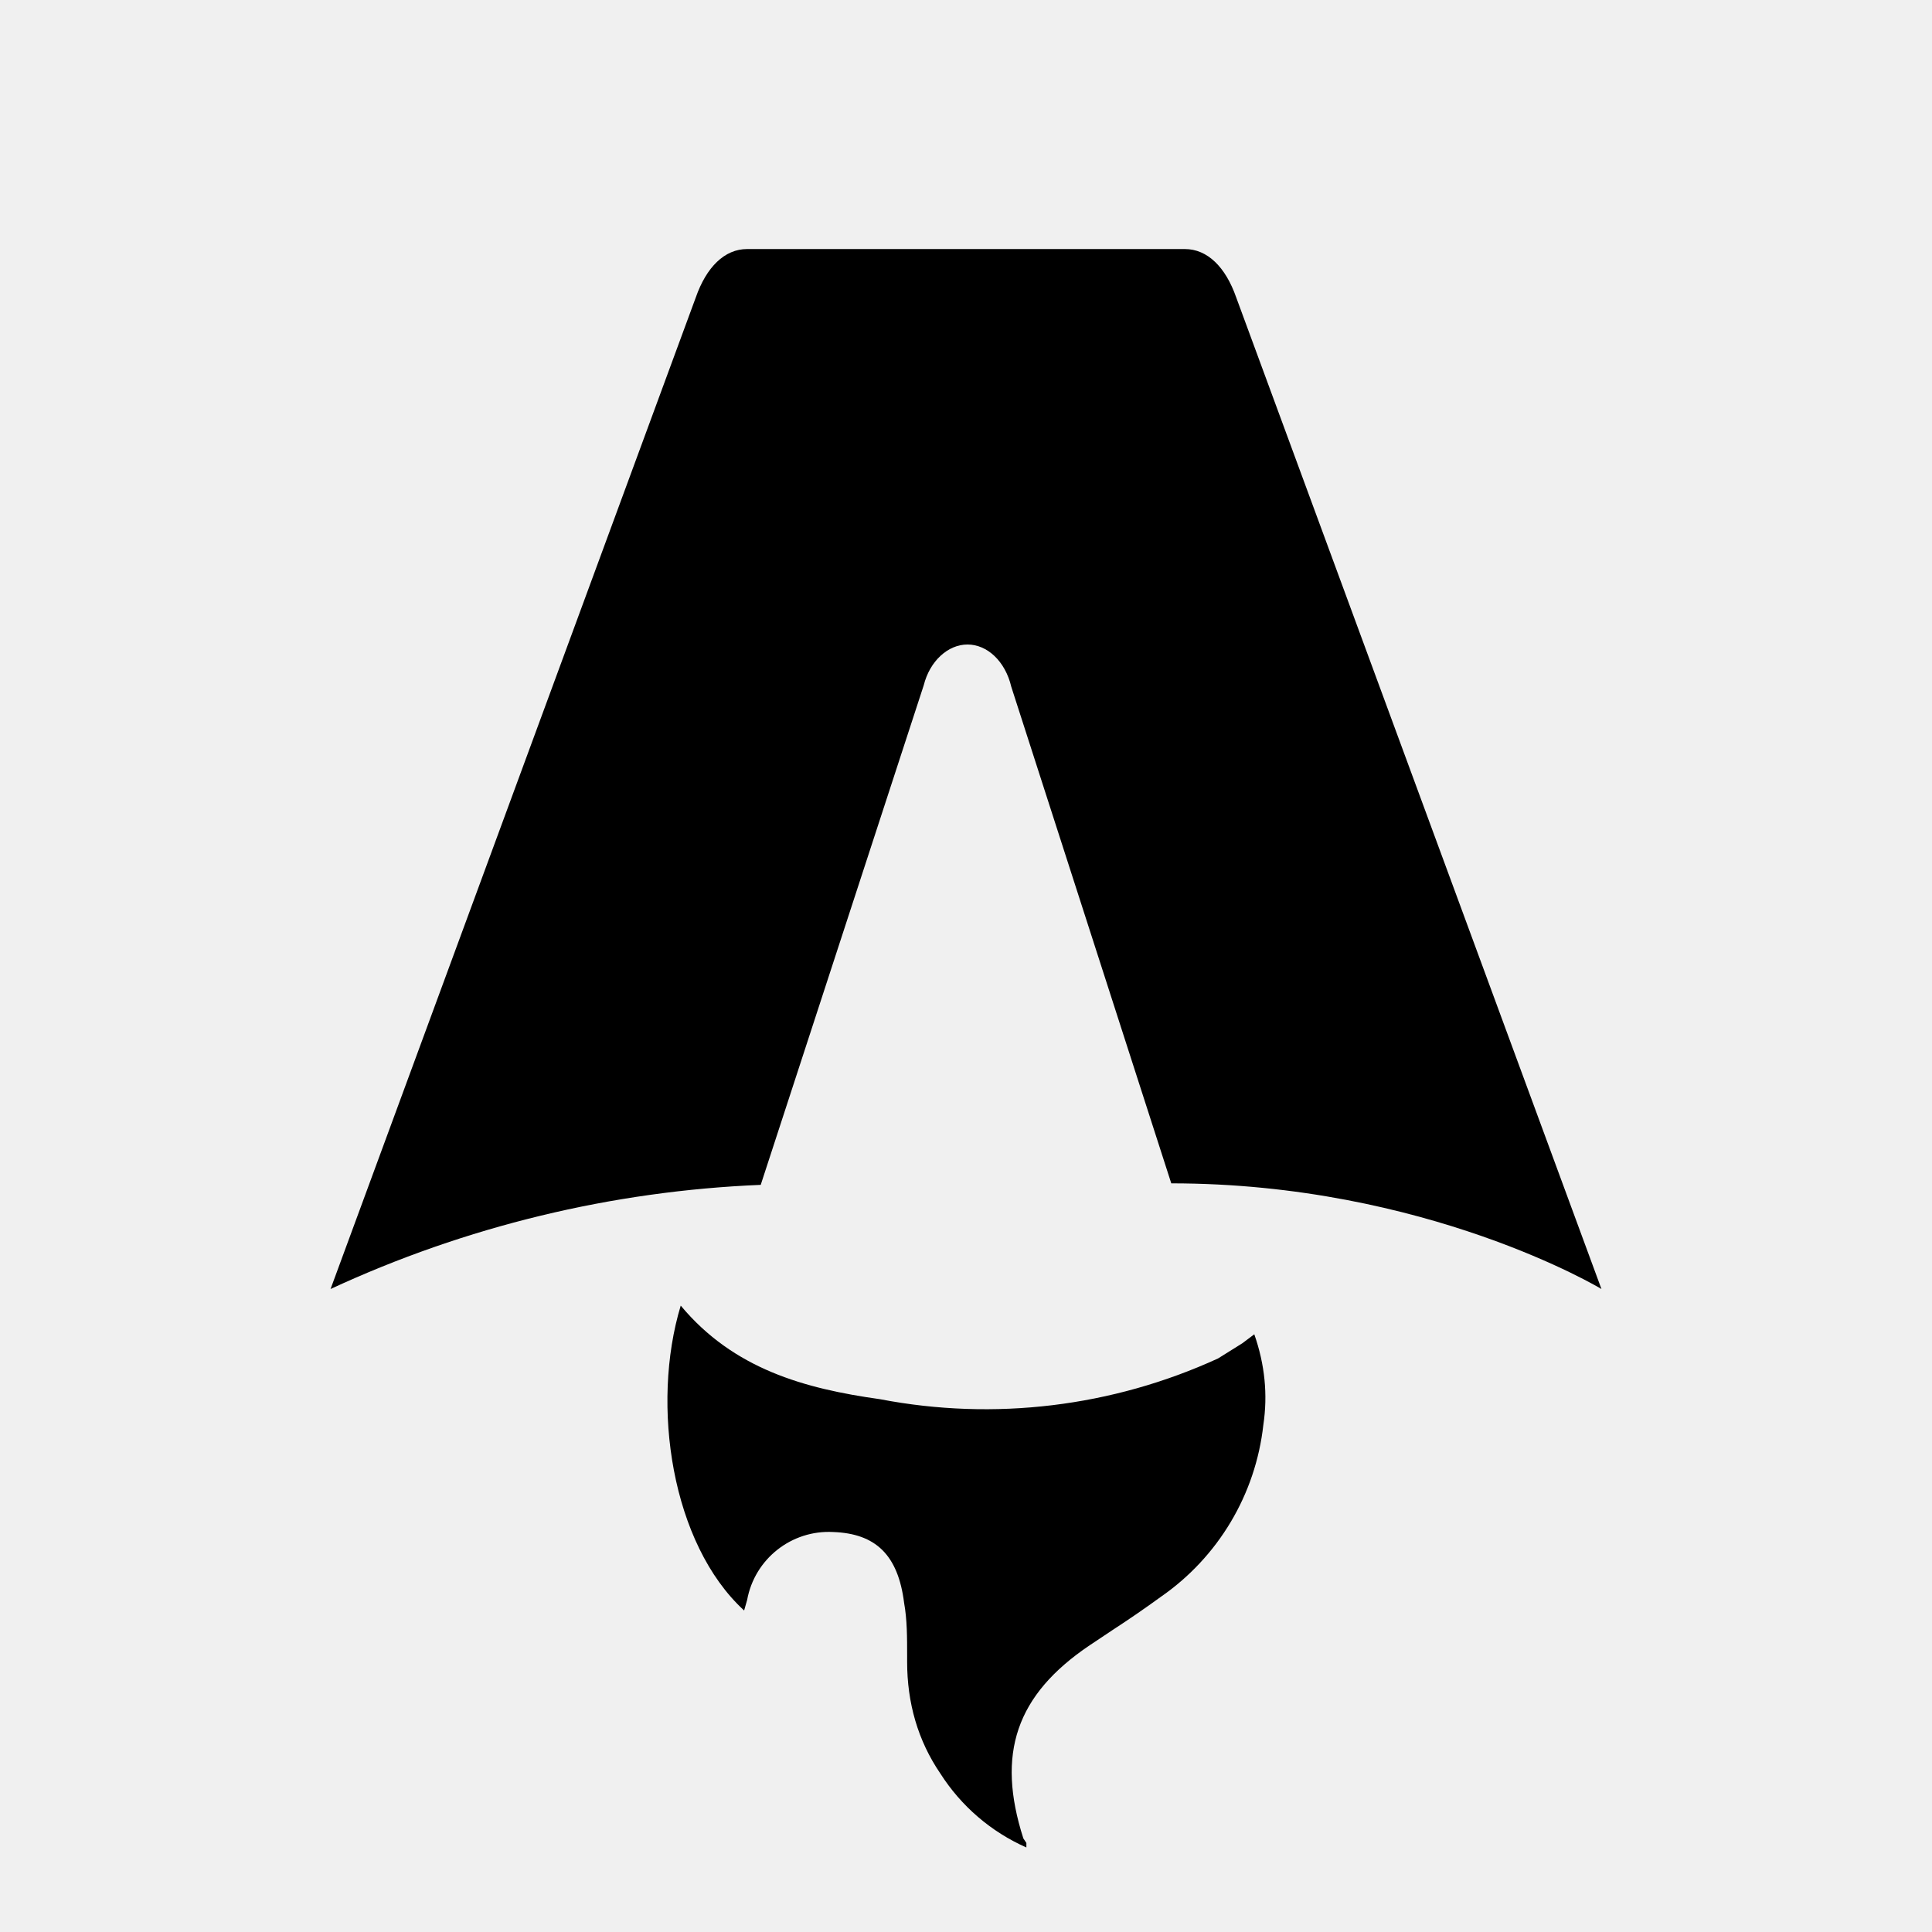
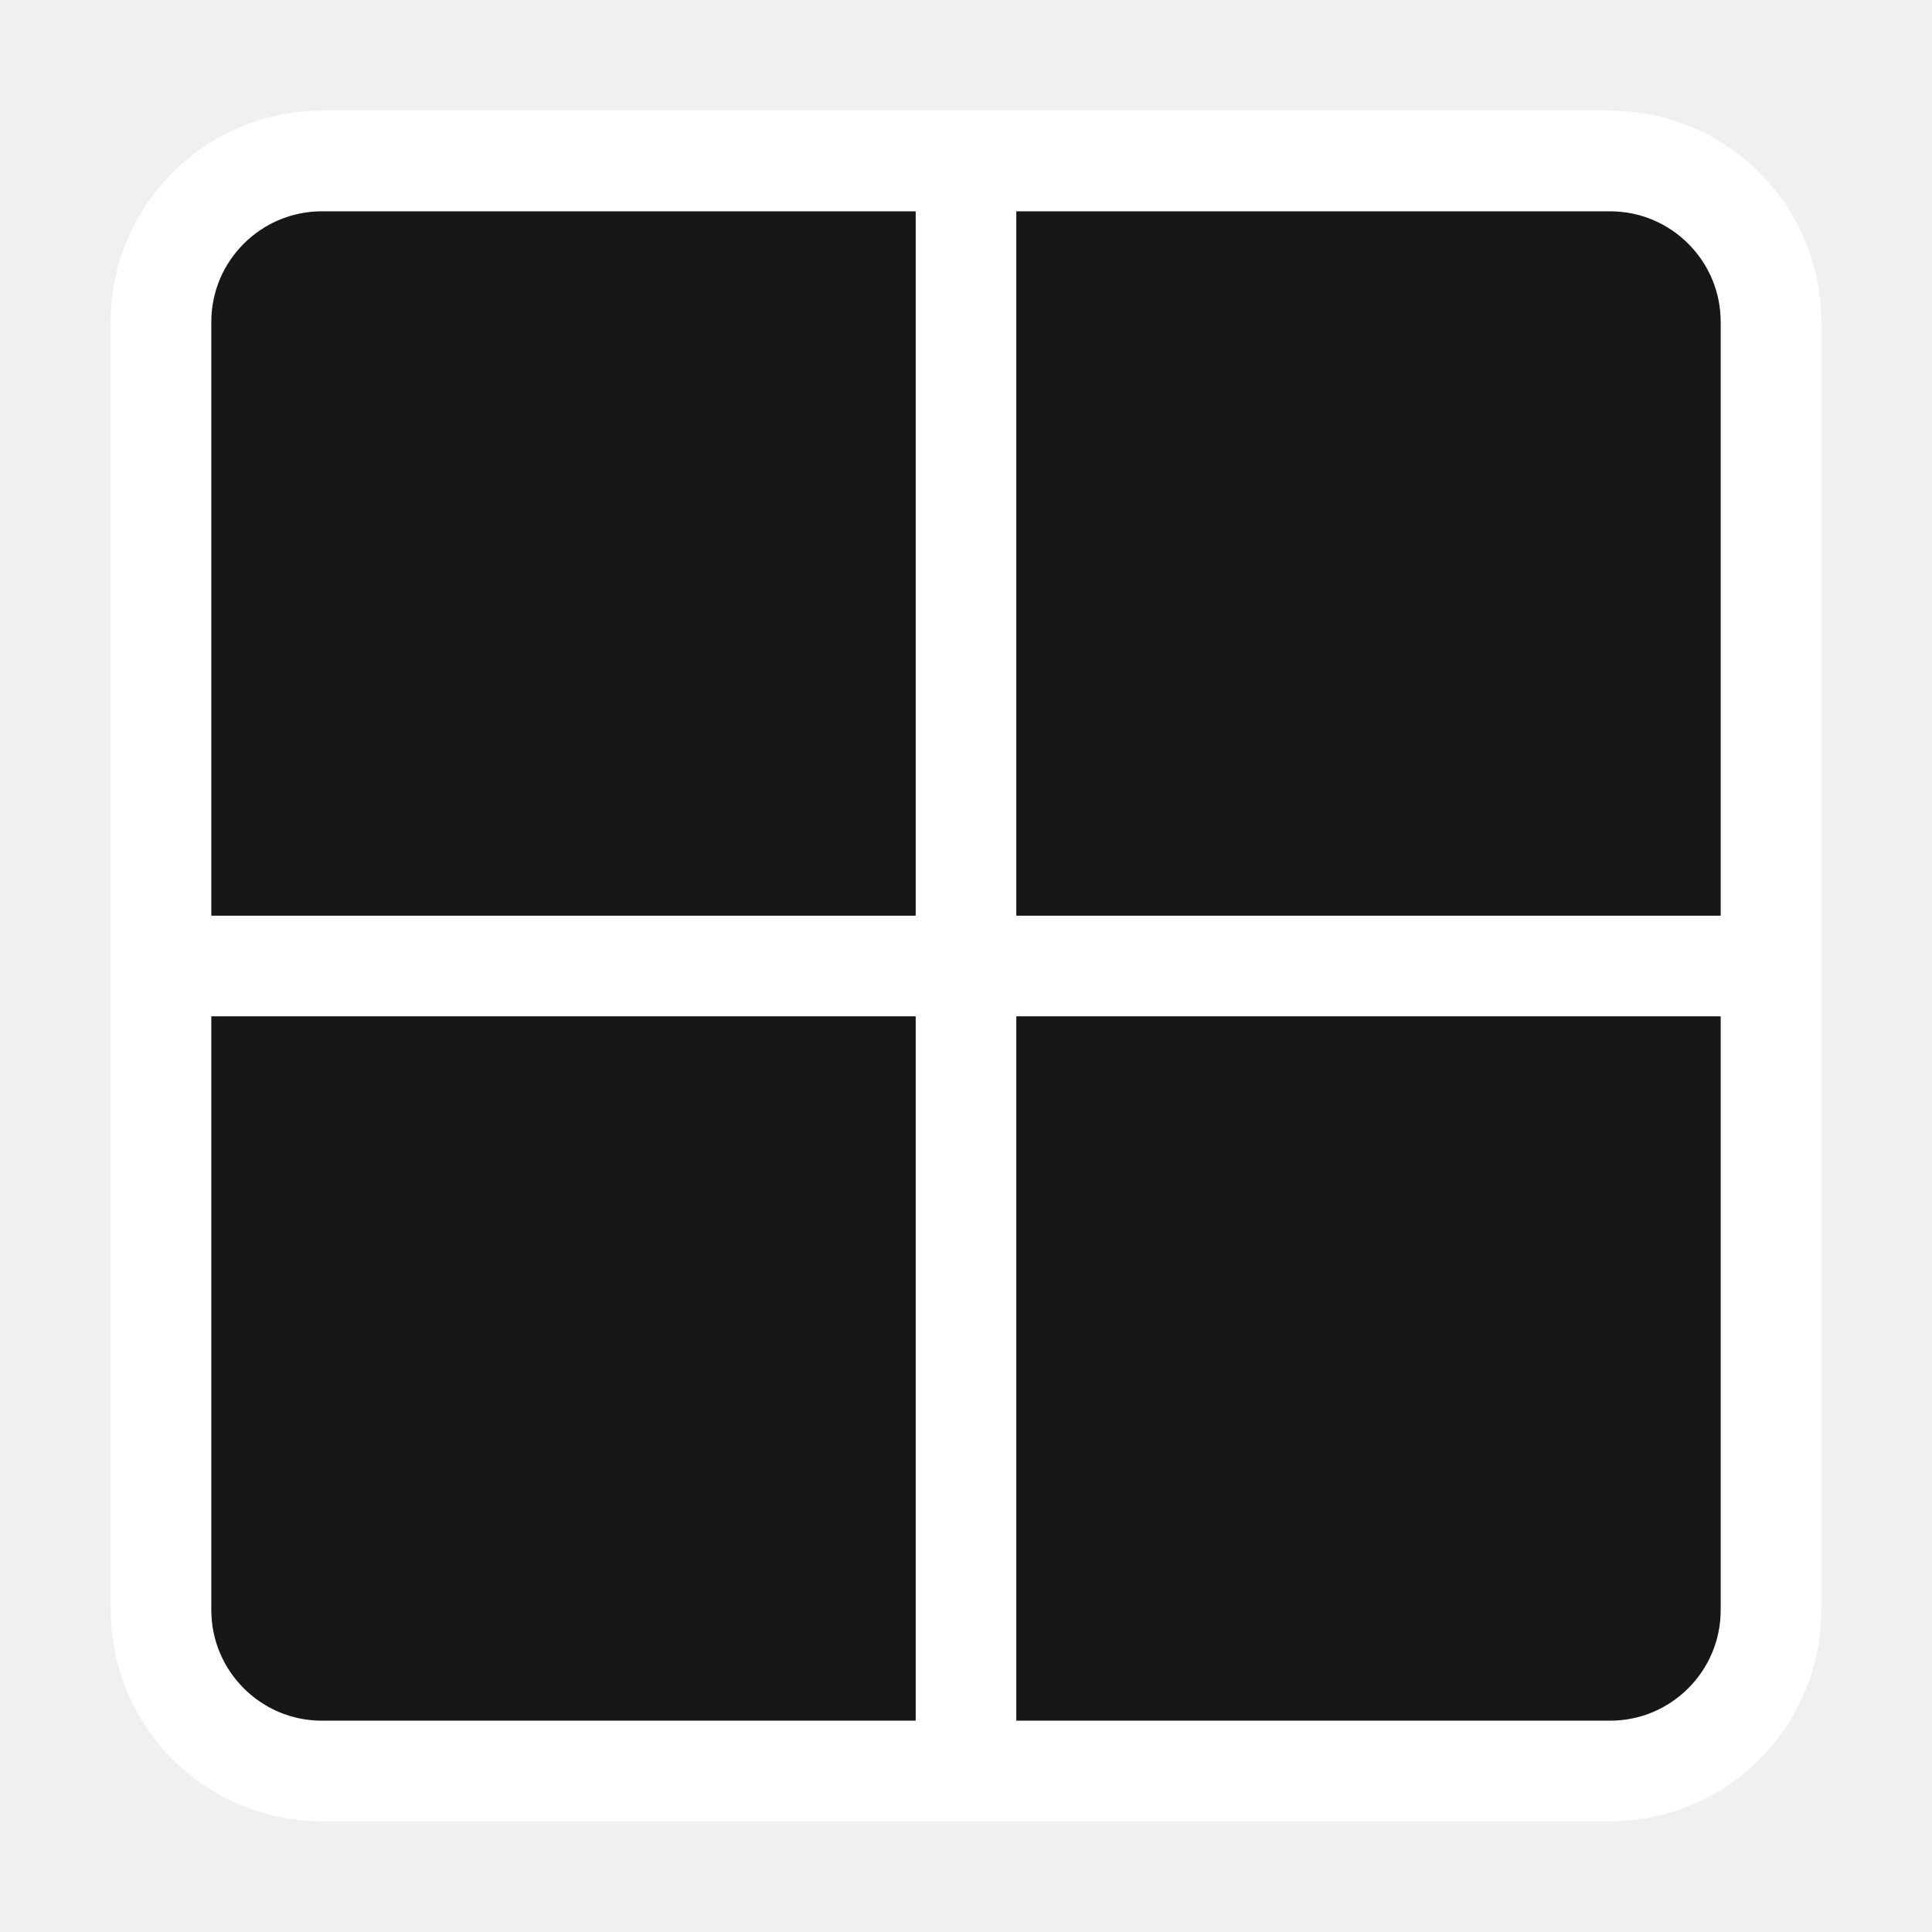
- <svg xmlns="http://www.w3.org/2000/svg" fill="none" viewBox="0 0 128 128">
-   <path d="M50.4 78.5a75.1 75.1 0 0 0-28.5 6.9l24.2-65.7c.7-2 1.9-3.2 3.4-3.2h29c1.5 0 2.7 1.2 3.4 3.2l24.2 65.7s-11.6-7-28.5-7L67 45.5c-.4-1.7-1.6-2.8-2.9-2.8-1.3 0-2.5 1.1-2.9 2.7L50.4 78.5Zm-1.1 28.2Zm-4.2-20.2c-2 6.6-.6 15.8 4.2 20.2a17.5 17.5 0 0 1 .2-.7 5.5 5.5 0 0 1 5.7-4.5c2.8.1 4.3 1.5 4.7 4.7.2 1.1.2 2.3.2 3.5v.4c0 2.7.7 5.2 2.2 7.4a13 13 0 0 0 5.7 4.9v-.3l-.2-.3c-1.8-5.6-.5-9.5 4.4-12.8l1.5-1a73 73 0 0 0 3.2-2.2 16 16 0 0 0 6.8-11.4c.3-2 .1-4-.6-6l-.8.6-1.6 1a37 37 0 0 1-22.4 2.7c-5-.7-9.7-2-13.2-6.2Z" />
-   <style>
-         path { fill: #000; }
-         @media (prefers-color-scheme: dark) {
-             path { fill: #FFF; }
-         }
-     </style>
+ <svg xmlns="http://www.w3.org/2000/svg" viewBox="0 0 48 48" width="48" height="48" fill="none">
+   <rect x="4" y="4" width="40" height="40" rx="4" ry="4" fill="#171717" />
+   <line x1="4" y1="24" x2="44" y2="24" stroke="#ffffff" stroke-width="2.5" />
+   <line x1="24" y1="4" x2="24" y2="44" stroke="#ffffff" stroke-width="2.5" />
+   <rect x="4" y="4" width="40" height="40" rx="4" ry="4" fill="none" stroke="#ffffff" stroke-width="2.5" />
</svg>
